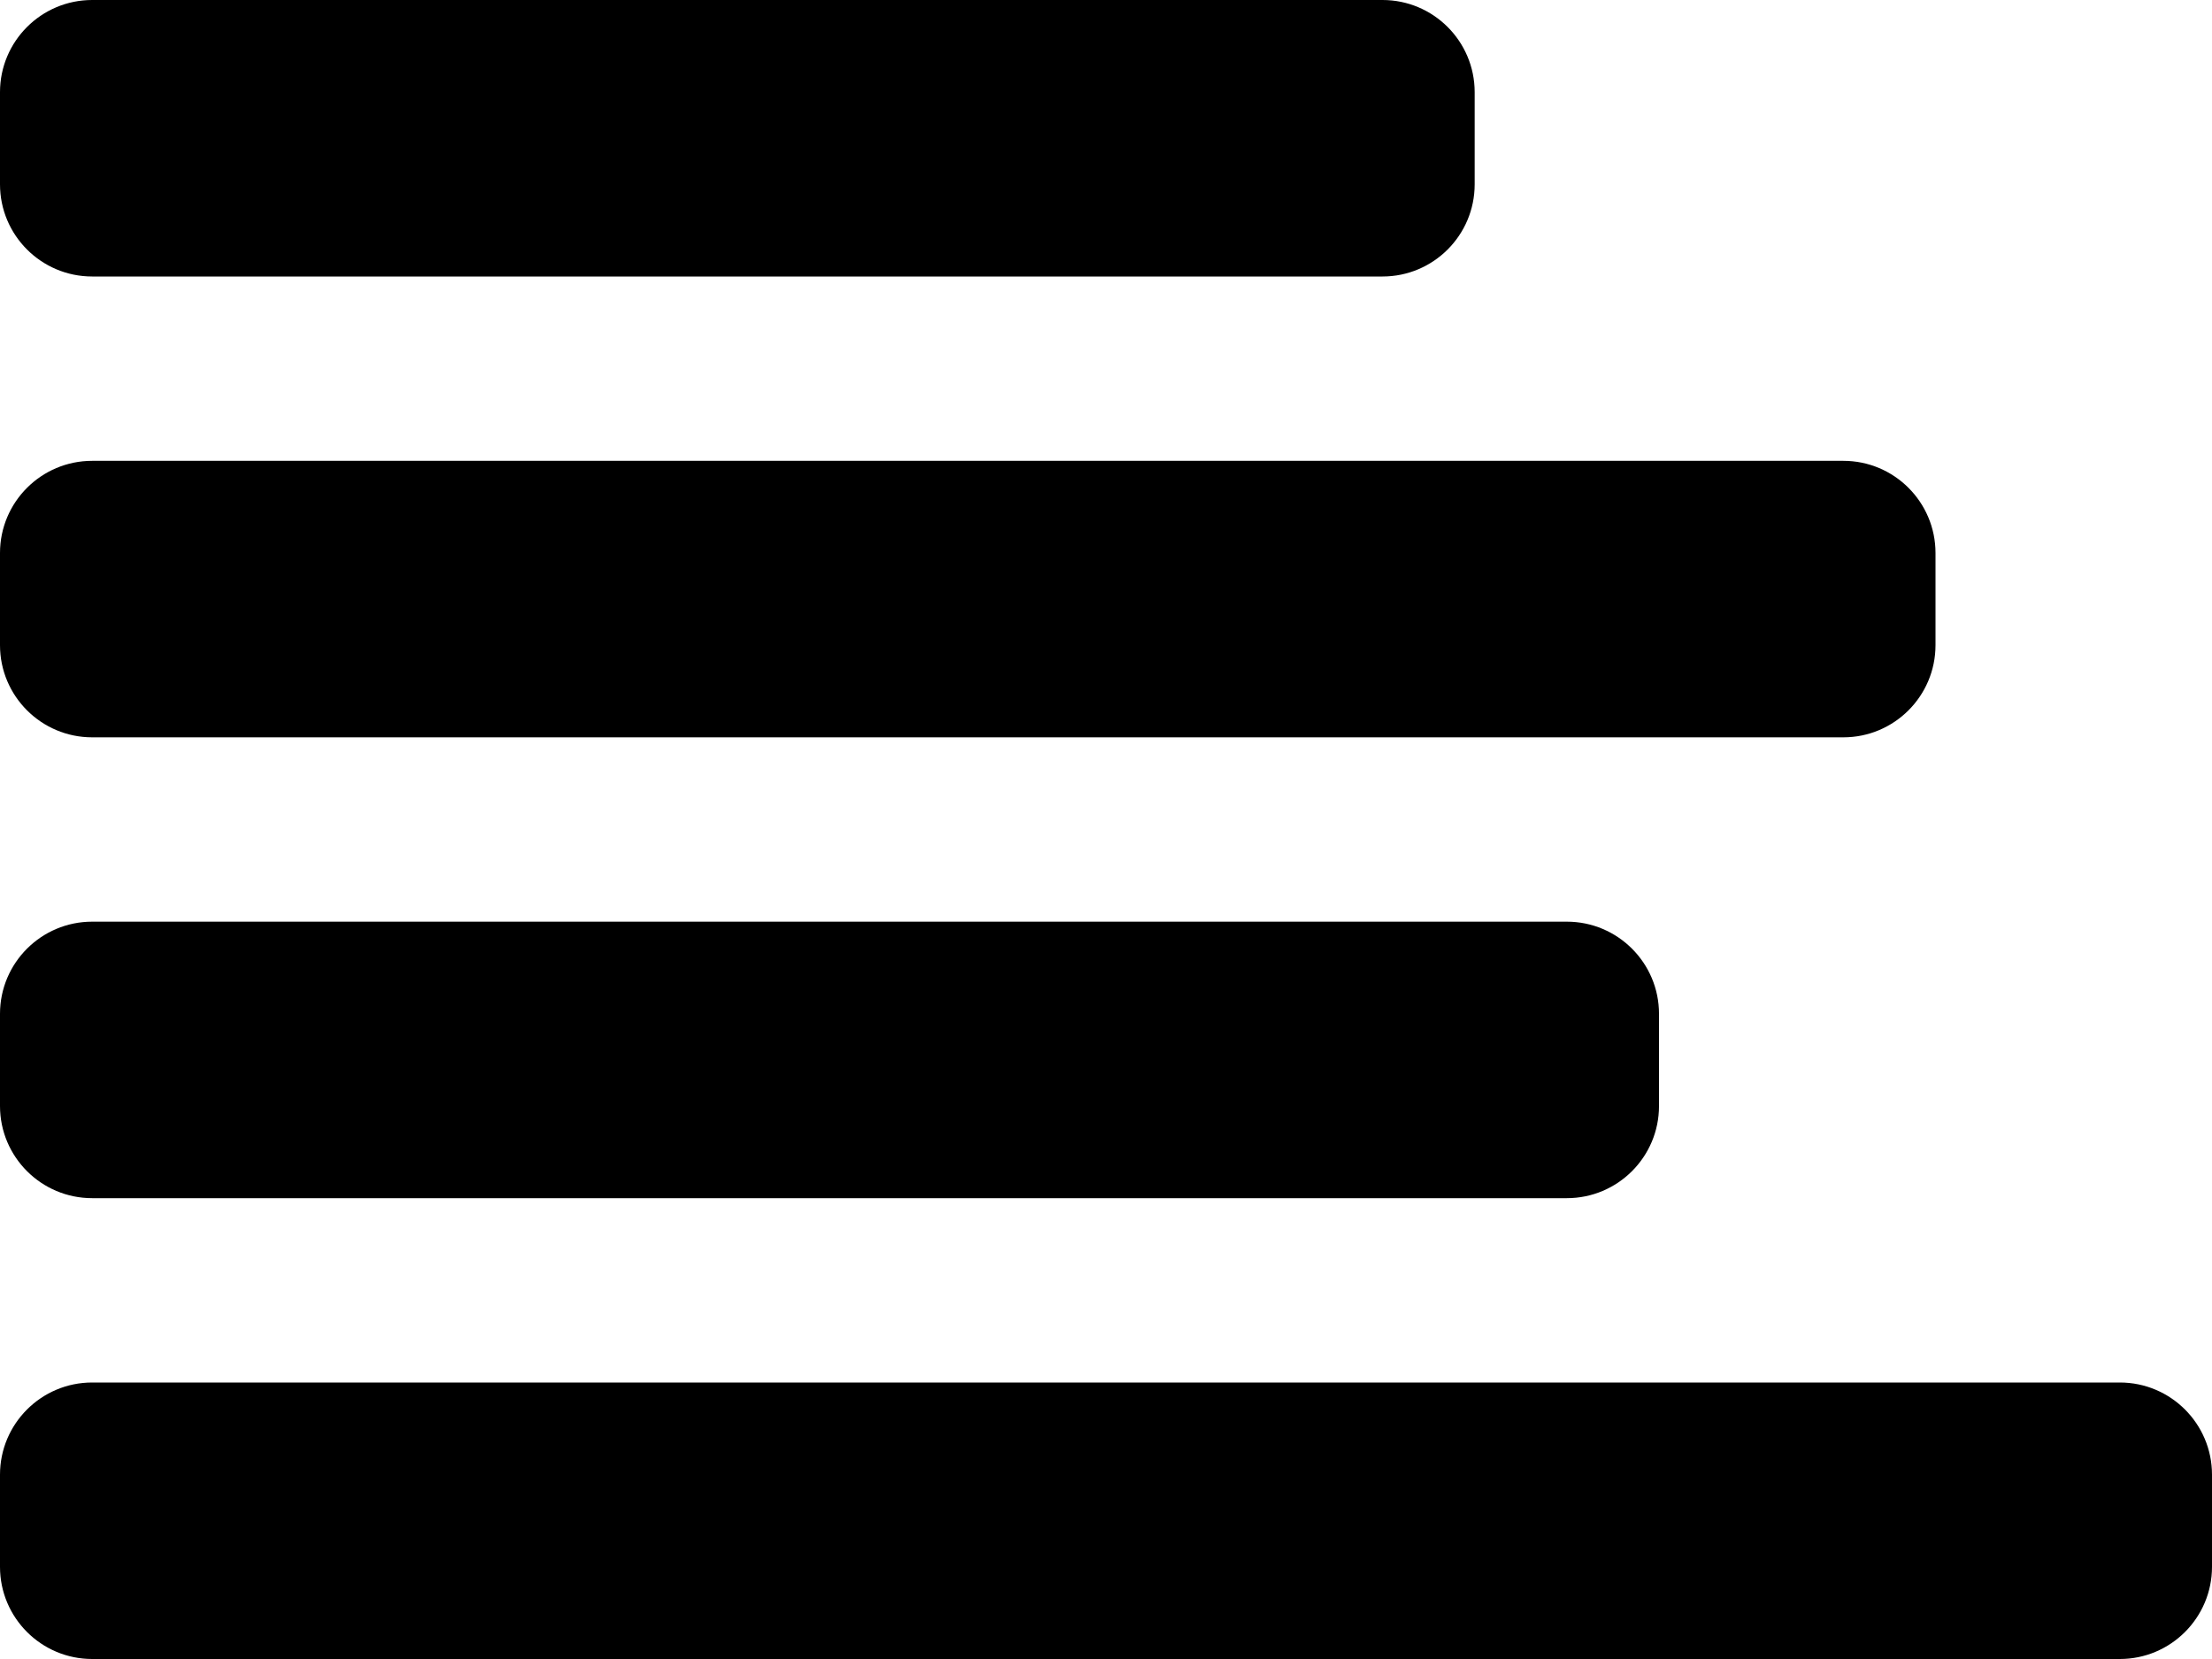
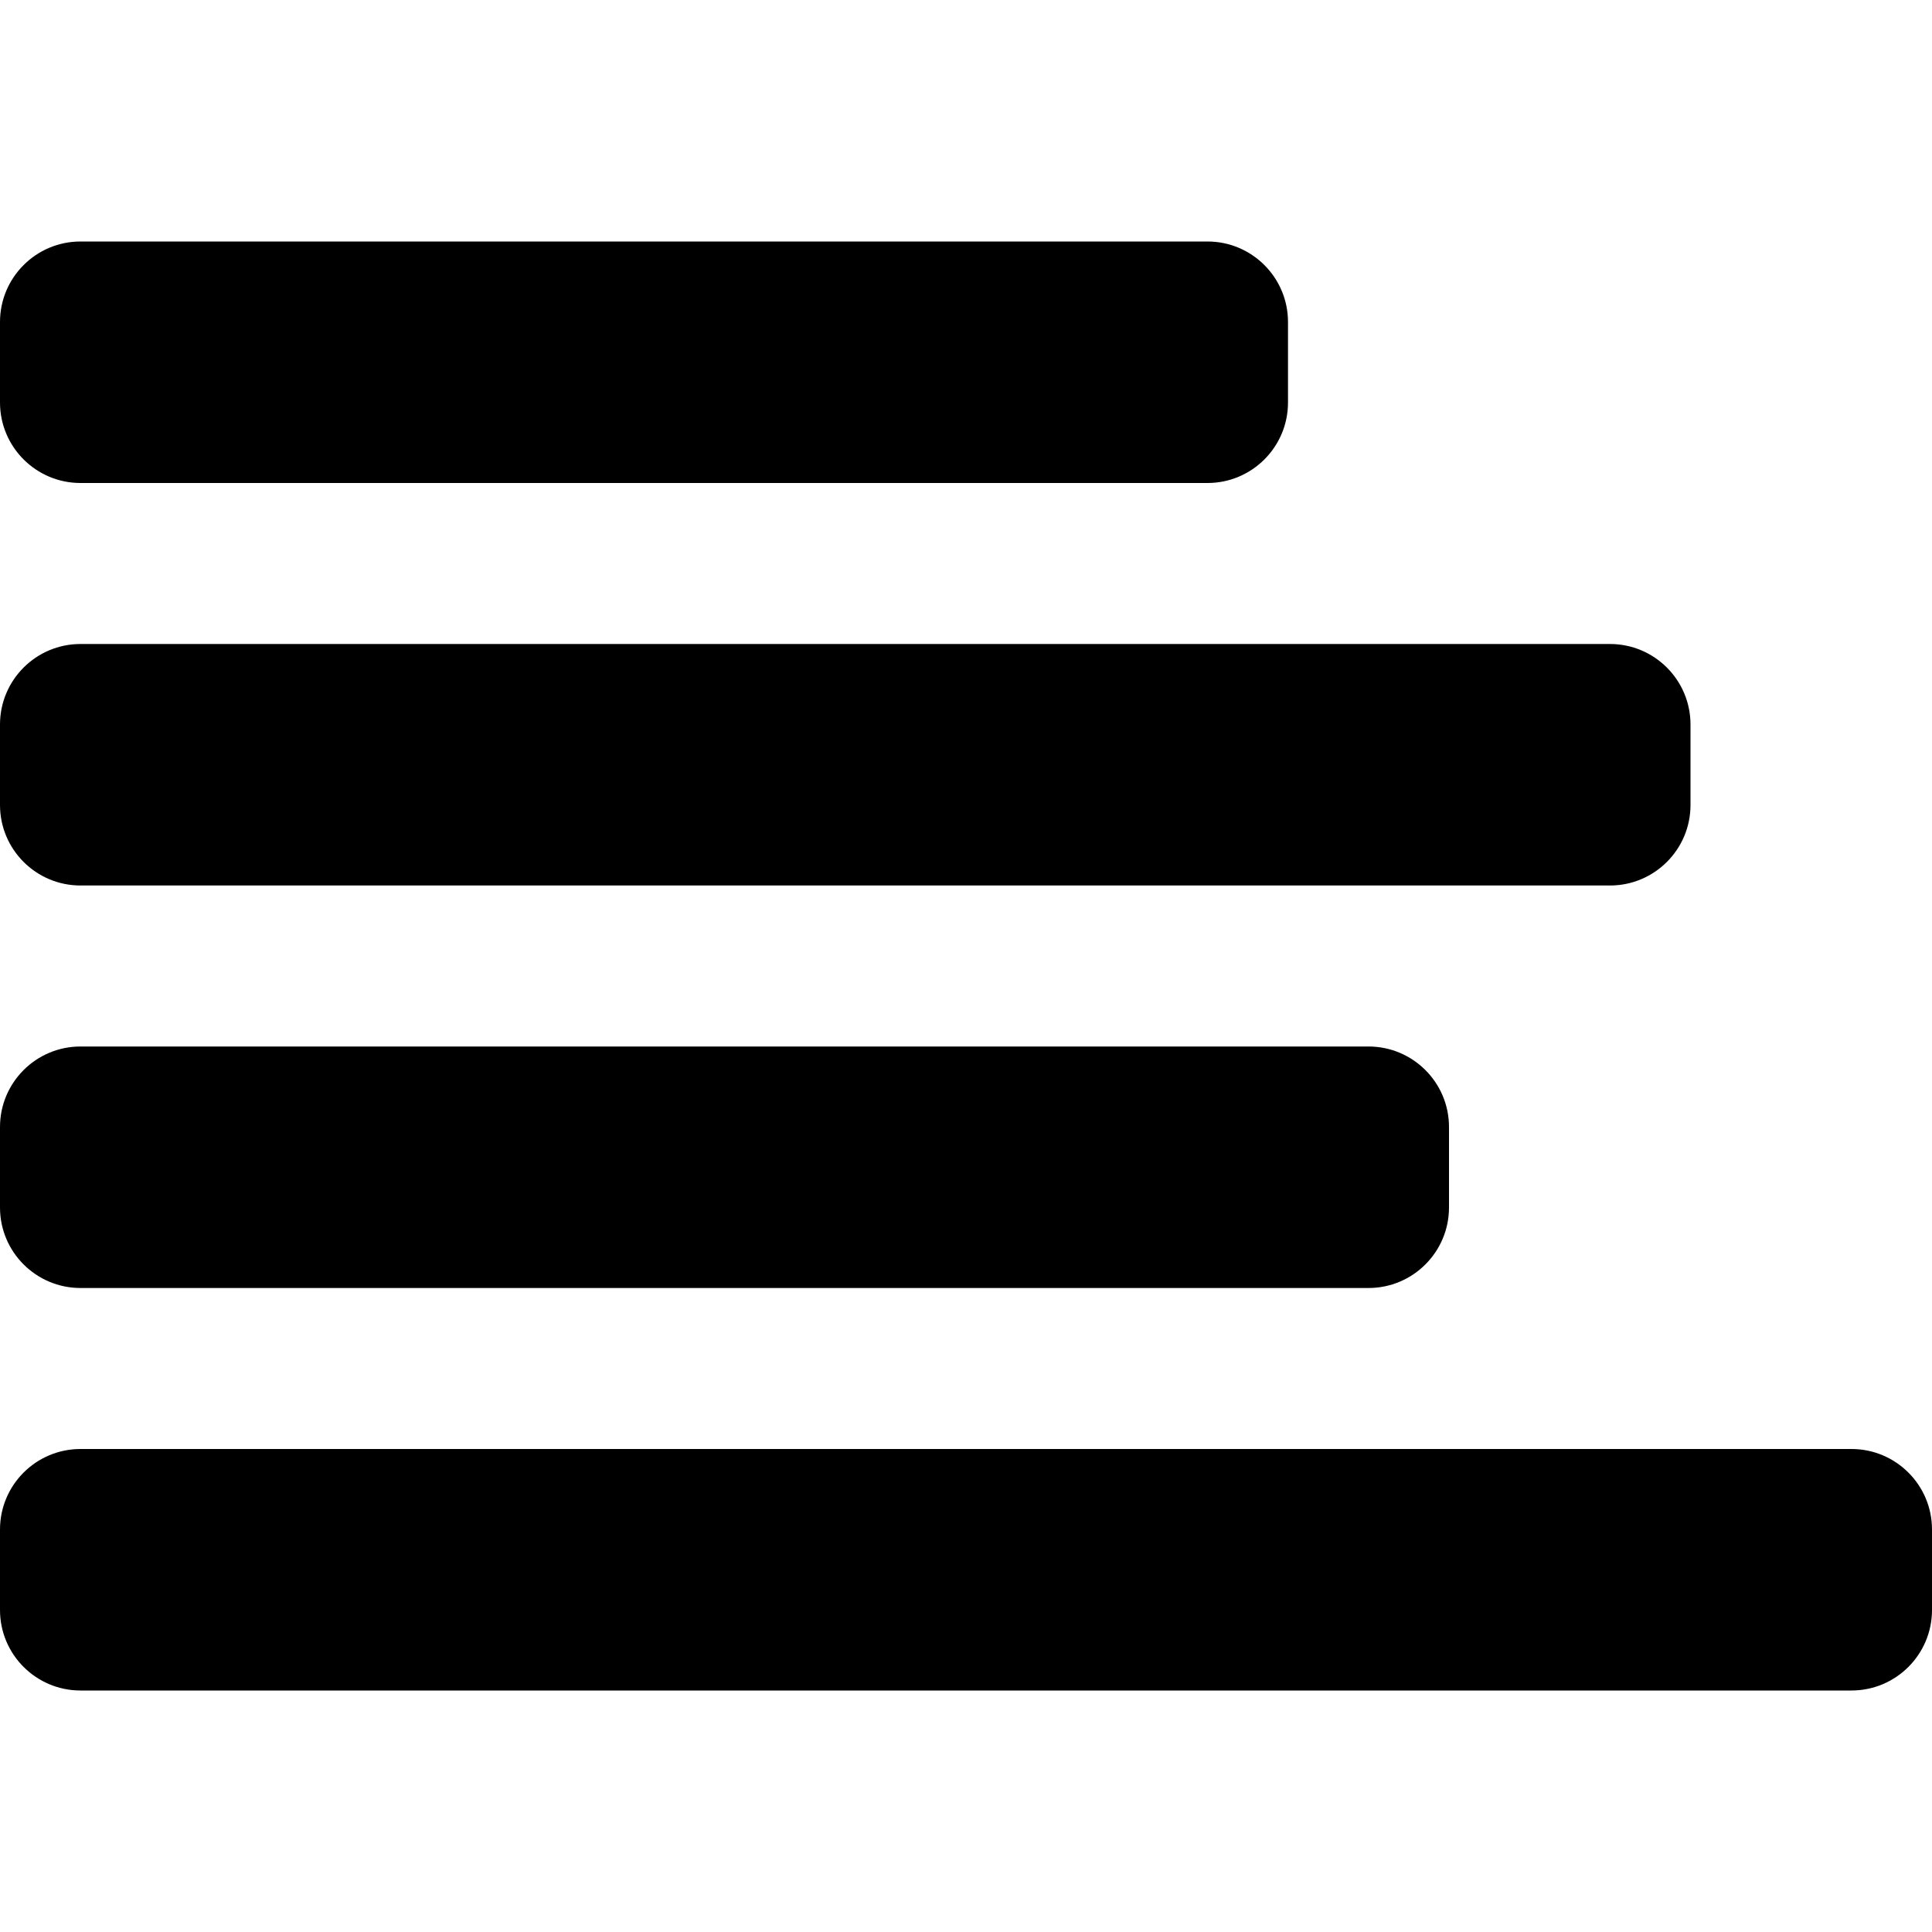
- <svg xmlns="http://www.w3.org/2000/svg" preserveAspectRatio="xMidYMid" width="24" height="18" viewBox="0 0 24 18">
-   <path d="M23.000,18.000 C23.000,18.000 1.000,18.000 1.000,18.000 C0.448,18.000 0.000,17.552 0.000,17.000 C0.000,17.000 0.000,16.000 0.000,16.000 C0.000,15.448 0.448,15.000 1.000,15.000 C1.000,15.000 23.000,15.000 23.000,15.000 C23.552,15.000 24.000,15.448 24.000,16.000 C24.000,16.000 24.000,17.000 24.000,17.000 C24.000,17.552 23.552,18.000 23.000,18.000 ZM20.000,8.000 C20.000,8.000 1.000,8.000 1.000,8.000 C0.448,8.000 0.000,7.552 0.000,7.000 C0.000,7.000 0.000,6.000 0.000,6.000 C0.000,5.448 0.448,5.000 1.000,5.000 C1.000,5.000 20.000,5.000 20.000,5.000 C20.552,5.000 21.000,5.448 21.000,6.000 C21.000,6.000 21.000,7.000 21.000,7.000 C21.000,7.552 20.552,8.000 20.000,8.000 ZM15.000,3.000 C15.000,3.000 1.000,3.000 1.000,3.000 C0.448,3.000 0.000,2.552 0.000,2.000 C0.000,2.000 0.000,1.000 0.000,1.000 C0.000,0.448 0.448,-0.000 1.000,-0.000 C1.000,-0.000 15.000,-0.000 15.000,-0.000 C15.552,-0.000 16.000,0.448 16.000,1.000 C16.000,1.000 16.000,2.000 16.000,2.000 C16.000,2.552 15.552,3.000 15.000,3.000 ZM1.000,10.000 C1.000,10.000 17.000,10.000 17.000,10.000 C17.552,10.000 18.000,10.448 18.000,11.000 C18.000,11.000 18.000,12.000 18.000,12.000 C18.000,12.552 17.552,13.000 17.000,13.000 C17.000,13.000 1.000,13.000 1.000,13.000 C0.448,13.000 0.000,12.552 0.000,12.000 C0.000,12.000 0.000,11.000 0.000,11.000 C0.000,10.448 0.448,10.000 1.000,10.000 Z" />
+ <svg xmlns="http://www.w3.org/2000/svg" preserveAspectRatio="xMidYMid" width="24" height="24" viewBox="0 0 24 24">
+   <defs>
+     <clipPath id="clip-path-1">
+       <rect x="-1103" y="-1334" width="3296" height="2238" />
+     </clipPath>
+   </defs>
+   <g clip-path="url(#clip-path-1)">
+     <path d="M23.000,18.000 L1.000,18.000 C0.448,18.000 -0.000,17.552 -0.000,17.000 L-0.000,16.000 C-0.000,15.448 0.448,15.000 1.000,15.000 L23.000,15.000 C23.552,15.000 24.000,15.448 24.000,16.000 L24.000,17.000 C24.000,17.552 23.552,18.000 23.000,18.000 ZM1.000,-0.000 L15.000,-0.000 C15.552,-0.000 16.000,0.448 16.000,1.000 L16.000,2.000 C16.000,2.552 15.552,3.000 15.000,3.000 L1.000,3.000 C0.448,3.000 -0.000,2.552 -0.000,2.000 L-0.000,1.000 C-0.000,0.448 0.448,-0.000 1.000,-0.000 ZM1.000,5.000 L20.000,5.000 C20.552,5.000 21.000,5.448 21.000,6.000 L21.000,7.000 C21.000,7.552 20.552,8.000 20.000,8.000 L1.000,8.000 C0.448,8.000 -0.000,7.552 -0.000,7.000 L-0.000,6.000 C-0.000,5.448 0.448,5.000 1.000,5.000 ZM1.000,10.000 L17.000,10.000 C17.552,10.000 18.000,10.448 18.000,11.000 L18.000,12.000 C18.000,12.552 17.552,13.000 17.000,13.000 L1.000,13.000 C0.448,13.000 -0.000,12.552 -0.000,12.000 L-0.000,11.000 C-0.000,10.448 0.448,10.000 1.000,10.000 Z" transform="translate(0 3)" />
+   </g>
</svg>
